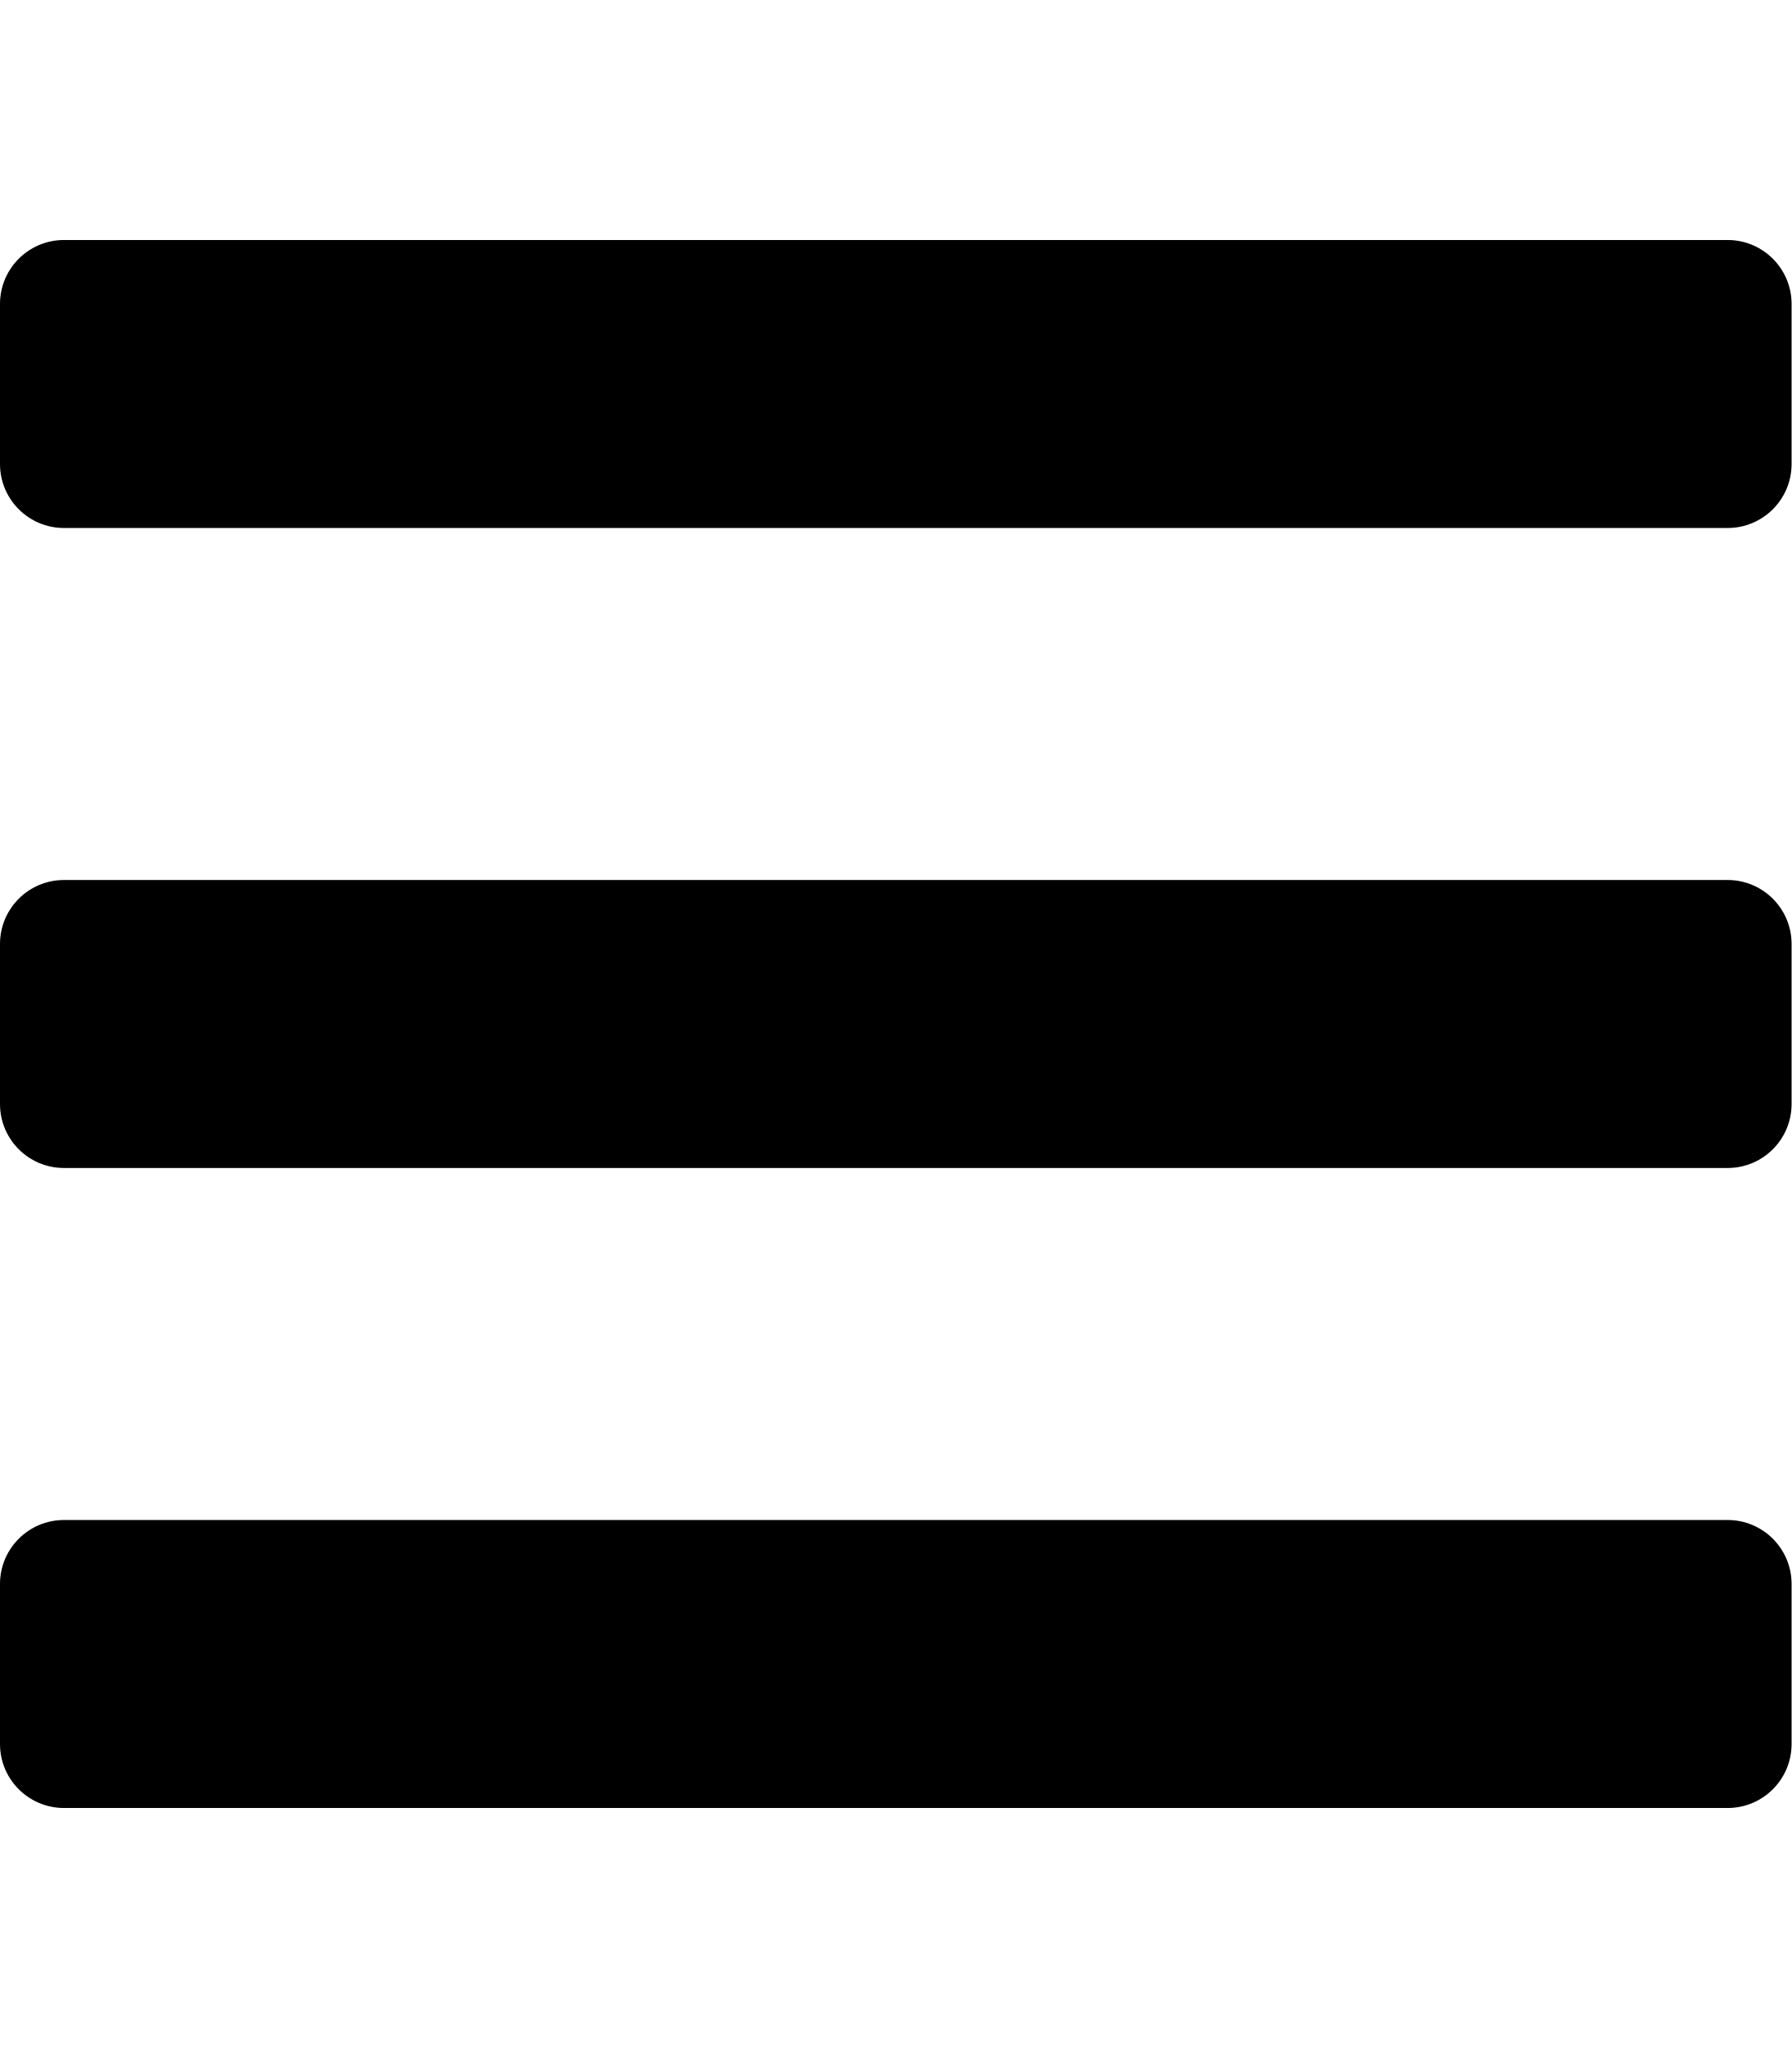
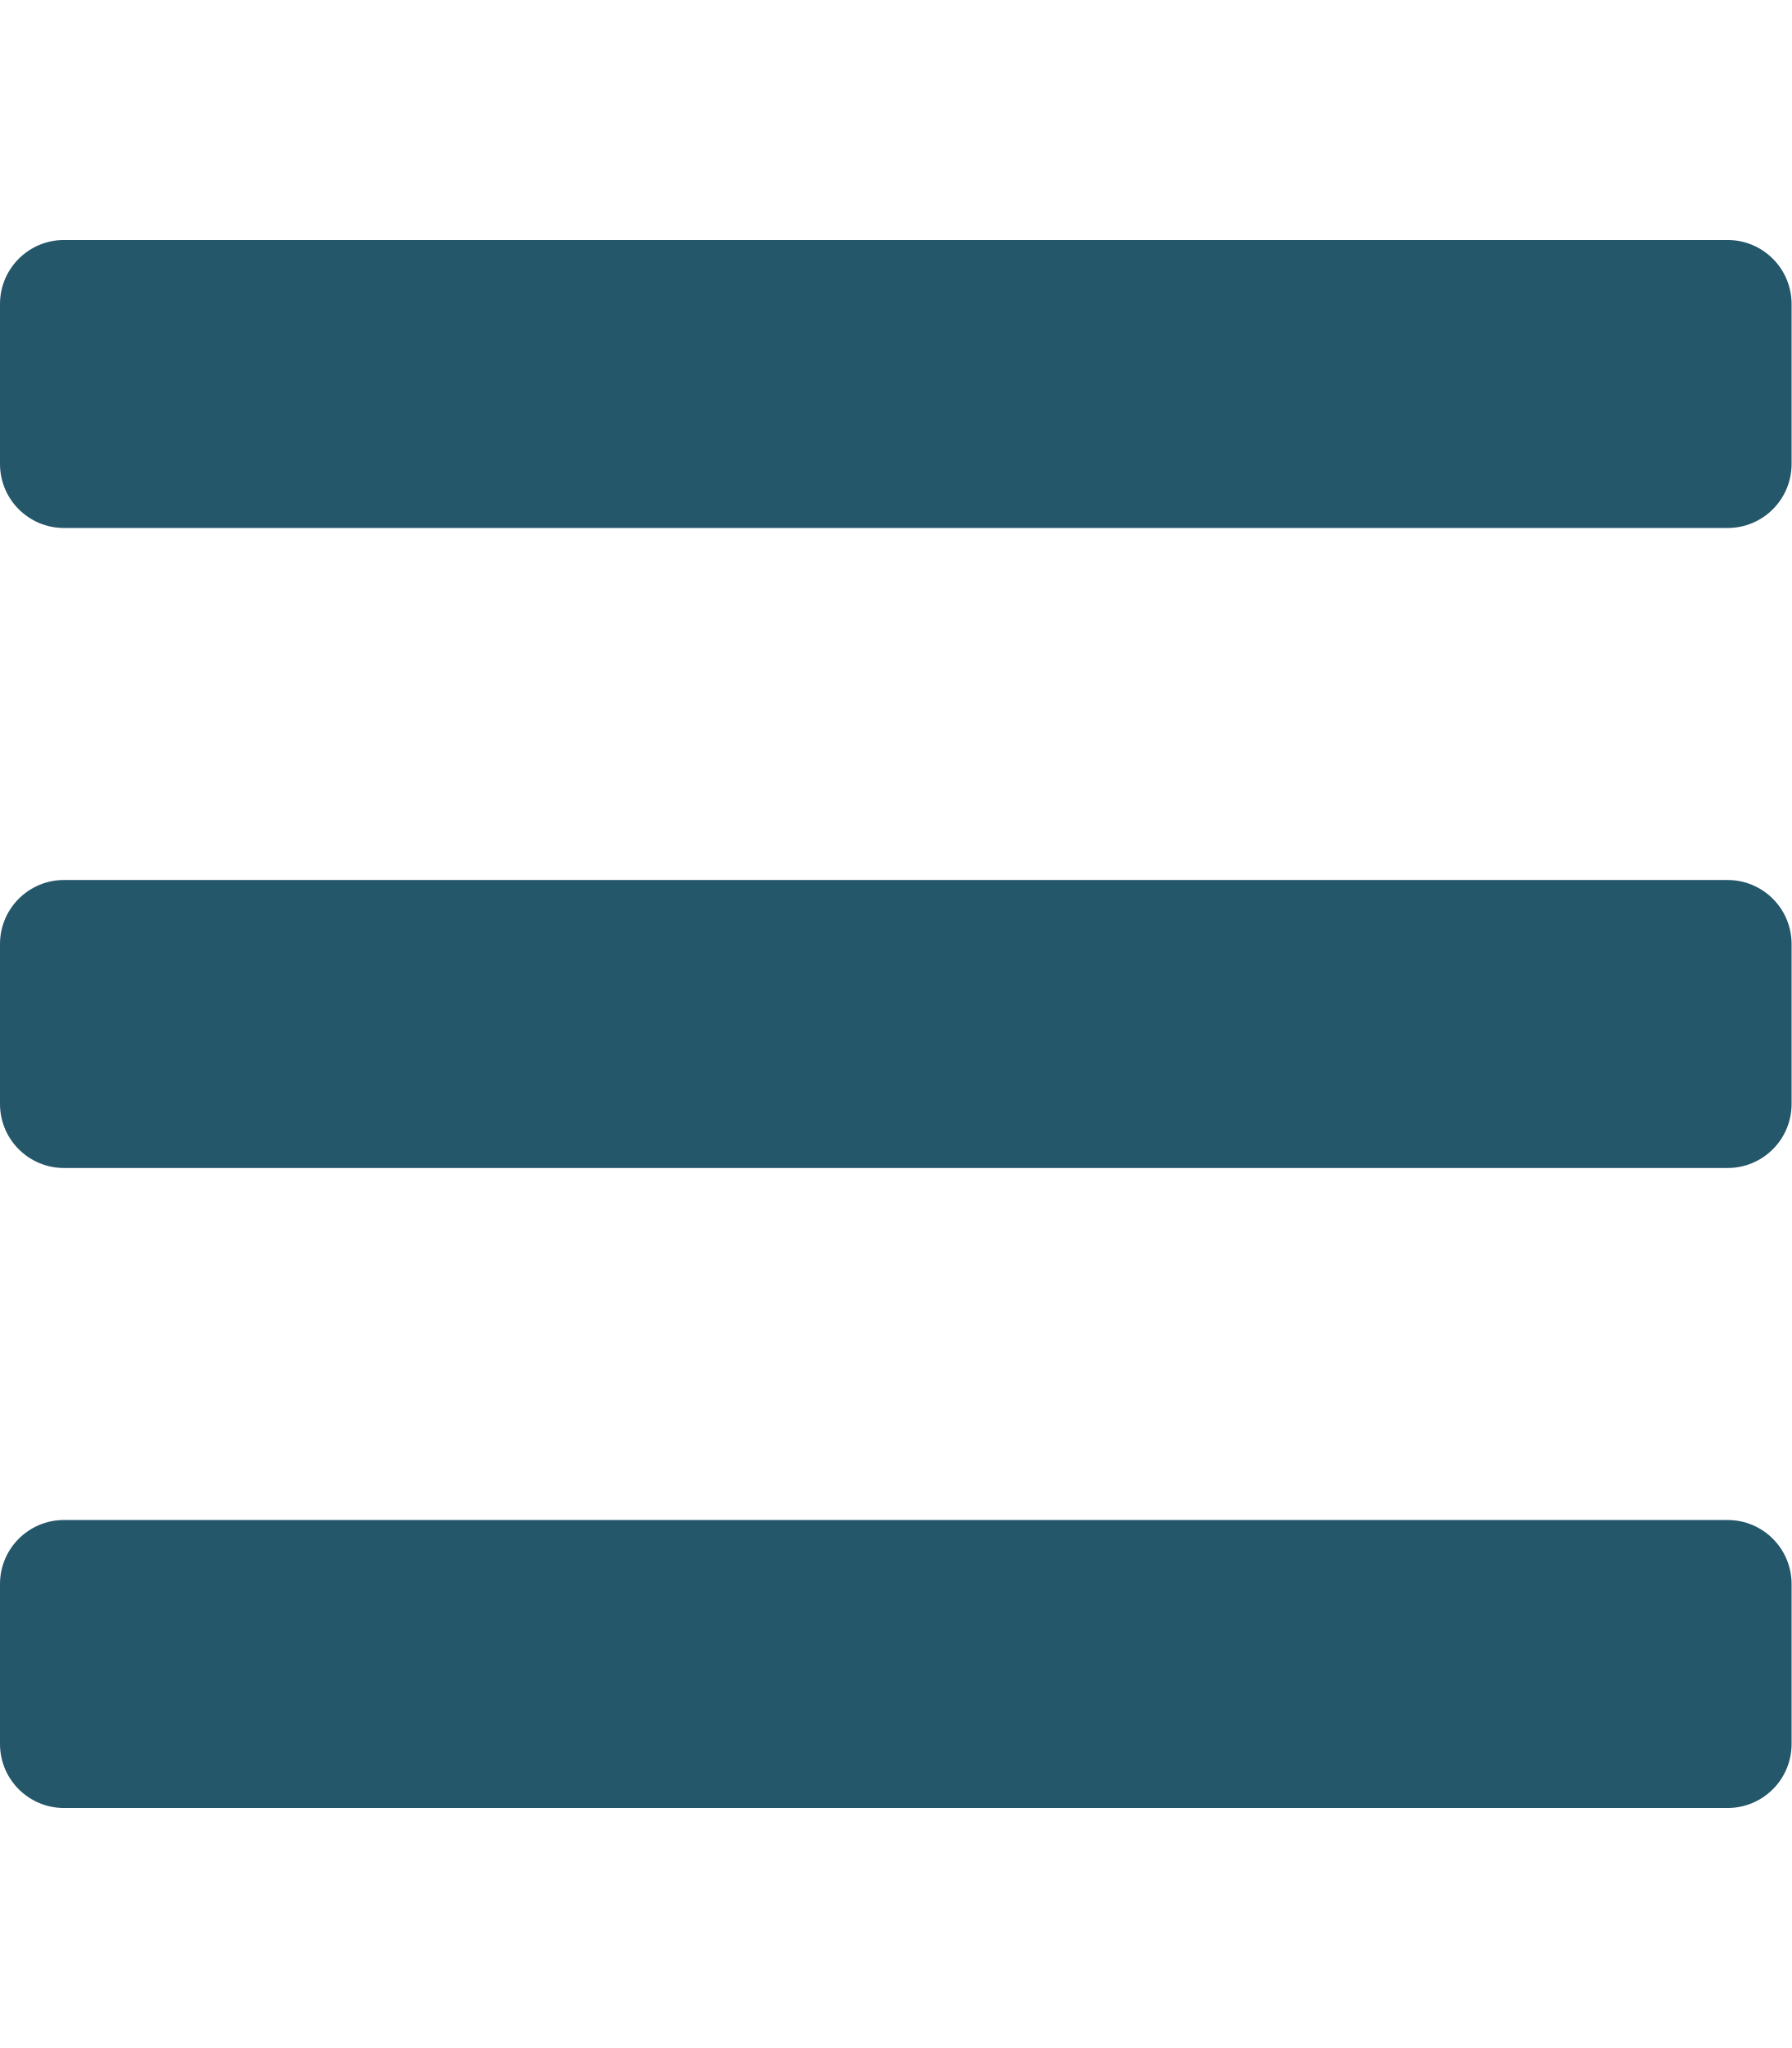
<svg xmlns="http://www.w3.org/2000/svg" aria-hidden="true" focusable="false" data-prefix="fas" data-icon="bars" class="svg-inline--fa fa-bars fa-w-14" role="img" viewBox="0 0 448 512">
-   <path fill="currentColor" d="M16 132h416c8.837 0 16-7.163 16-16V76c0-8.837-7.163-16-16-16H16C7.163 60 0 67.163 0 76v40c0 8.837 7.163 16 16 16zm0 160h416c8.837 0 16-7.163 16-16v-40c0-8.837-7.163-16-16-16H16c-8.837 0-16 7.163-16 16v40c0 8.837 7.163 16 16 16zm0 160h416c8.837 0 16-7.163 16-16v-40c0-8.837-7.163-16-16-16H16c-8.837 0-16 7.163-16 16v40c0 8.837 7.163 16 16 16z" />
+   <path fill="#25576B" d="M16 132h416c8.837 0 16-7.163 16-16V76c0-8.837-7.163-16-16-16H16C7.163 60 0 67.163 0 76v40c0 8.837 7.163 16 16 16zm0 160h416c8.837 0 16-7.163 16-16v-40c0-8.837-7.163-16-16-16H16c-8.837 0-16 7.163-16 16v40c0 8.837 7.163 16 16 16zm0 160h416c8.837 0 16-7.163 16-16v-40c0-8.837-7.163-16-16-16H16c-8.837 0-16 7.163-16 16v40c0 8.837 7.163 16 16 16z">
+     </path>
</svg>
